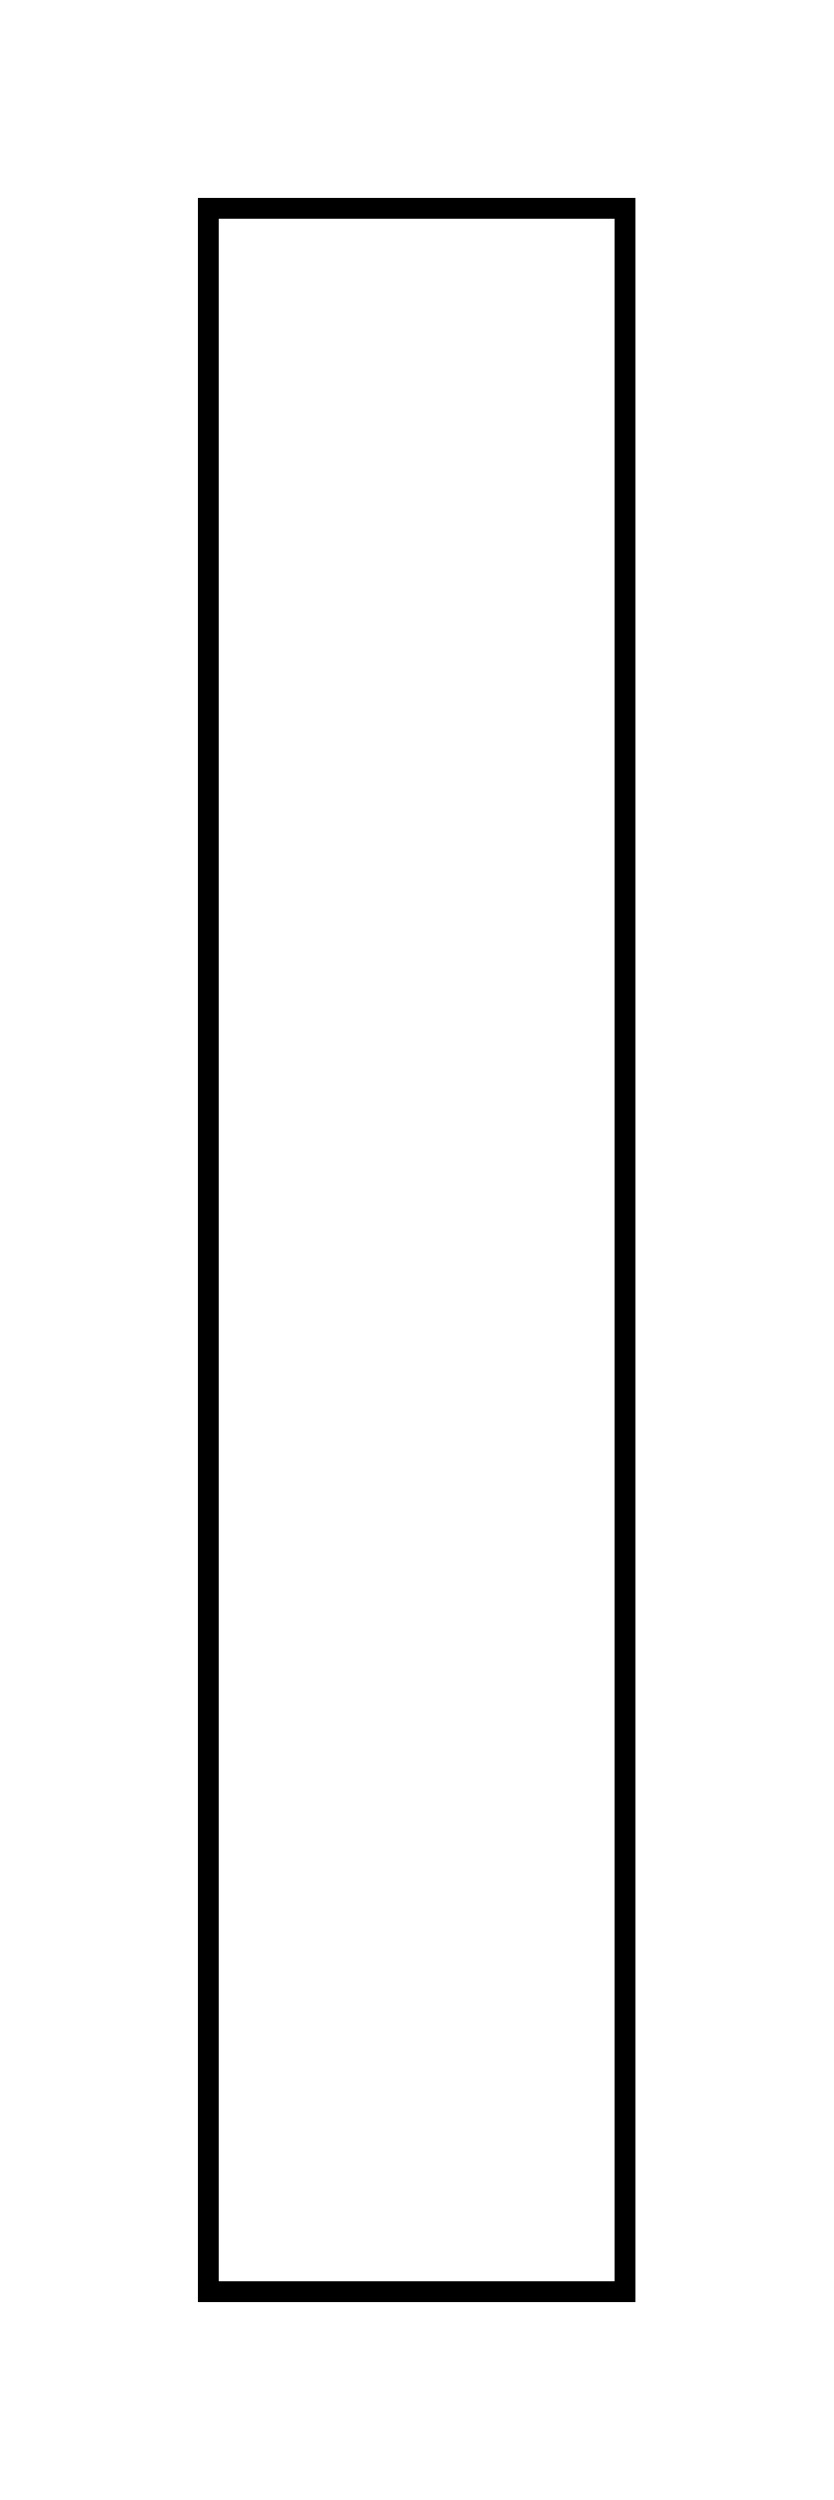
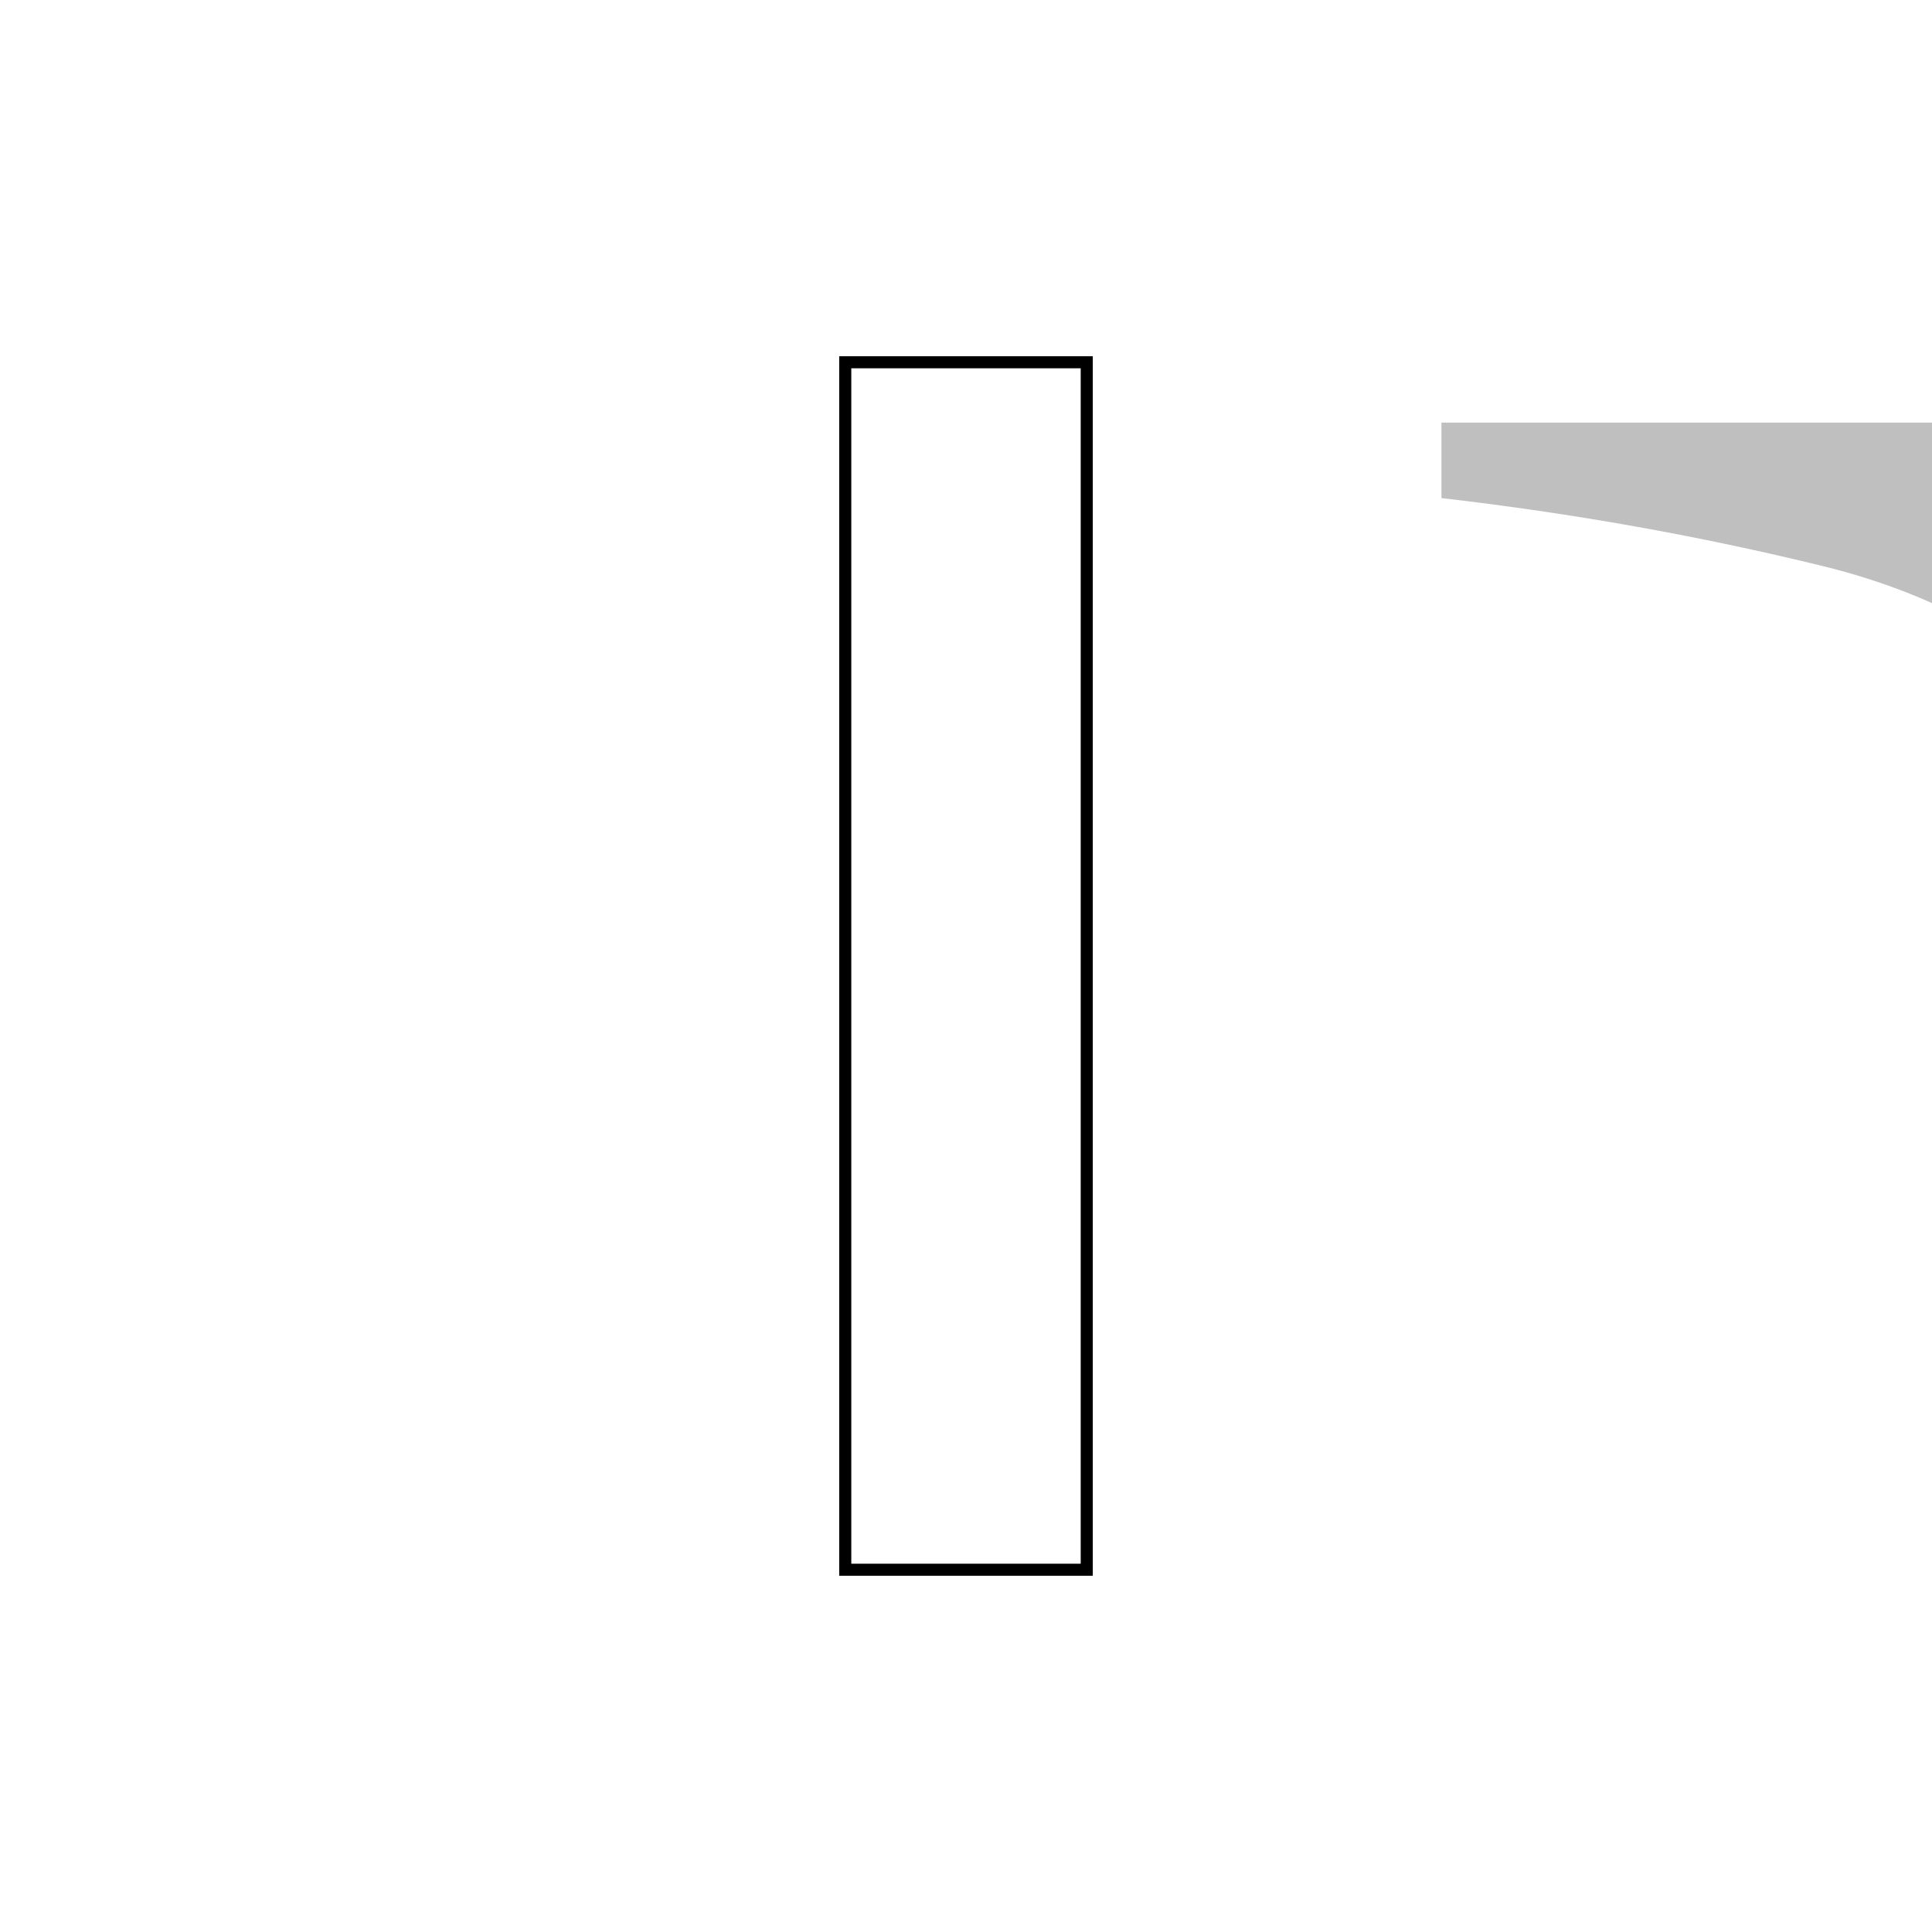
- <svg xmlns="http://www.w3.org/2000/svg" viewBox="-20 -15 40 120">
-   <path d="M -10 -5 L -10 -3.413 L -10 -1.825 L -10 -0.238 L -10 1.349 L -10 2.937 L -10 4.524 L -10 6.111 L -10 7.698 L -10 9.286 L -10 10.873 L -10 12.46 L -10 14.048 L -10 15.635 L -10 17.222 L -10 18.809 L -10 20.397 L -10 21.984 L -10 23.571 L -10 25.159 L -10 26.746 L -10 28.333 L -10 29.921 L -10 31.508 L -10 33.095 L -10 34.682 L -10 36.27 L -10 37.857 L -10 39.444 L -10 41.032 L -10 42.619 L -10 44.206 L -10 45.794 L -10 47.381 L -10 48.968 L -10 50.556 L -10 52.143 L -10 53.73 L -10 55.318 L -10 56.905 L -10 58.492 L -10 60.079 L -10 61.667 L -10 63.254 L -10 64.841 L -10 66.429 L -10 68.016 L -10 69.603 L -10 71.191 L -10 72.778 L -10 74.365 L -10 75.952 L -10 77.54 L -10 79.127 L -10 80.714 L -10 82.302 L -10 83.889 L -10 85.476 L -10 87.064 L -10 88.651 L -10 90.238 L -10 91.825 L -10 93.413 L -10 95 L 10 95 L 10 93.413 L 10 91.825 L 10 90.238 L 10 88.651 L 10 87.064 L 10 85.476 L 10 83.889 L 10 82.302 L 10 80.714 L 10 79.127 L 10 77.54 L 10 75.952 L 10 74.365 L 10 72.778 L 10 71.191 L 10 69.603 L 10 68.016 L 10 66.429 L 10 64.841 L 10 63.254 L 10 61.667 L 10 60.079 L 10 58.492 L 10 56.905 L 10 55.318 L 10 53.73 L 10 52.143 L 10 50.556 L 10 48.968 L 10 47.381 L 10 45.794 L 10 44.206 L 10 42.619 L 10 41.032 L 10 39.444 L 10 37.857 L 10 36.27 L 10 34.682 L 10 33.095 L 10 31.508 L 10 29.921 L 10 28.333 L 10 26.746 L 10 25.159 L 10 23.571 L 10 21.984 L 10 20.397 L 10 18.809 L 10 17.222 L 10 15.635 L 10 14.048 L 10 12.46 L 10 10.873 L 10 9.286 L 10 7.698 L 10 6.111 L 10 4.524 L 10 2.937 L 10 1.349 L 10 -0.238 L 10 -1.825 L 10 -3.413 L 10 -5 L -10 -5 Z" fill="none" stroke="black" stroke-width="1" />
+ <svg xmlns="http://www.w3.org/2000/svg" width="1200" height="1200" viewBox="-40 -35 80 160">
+   <g id="reference" opacity="0.25" transform="matrix(1 0 -0 1 0 0)">
+     <g transform="matrix(1,0,0,1,-723.651,-447.875)">
+       <path d="M955.526,454.125L955.526,447.875L763.026,447.875L763.026,454.125C773.859,455.375 784.38,457.25 794.589,459.75C804.797,462.25 812.818,467.042 818.651,474.125C821.151,477.042 822.922,481.208 823.964,486.625C825.005,492.042 825.839,498.188 826.464,505.063C827.089,511.938 827.401,519.125 827.401,526.625L827.401,744.125C827.401,755.792 827.297,766.625 827.089,776.625C826.88,786.625 826.776,794.542 826.776,800.375C826.359,812.042 825.63,823.708 824.589,835.375C823.547,847.042 821.776,857.458 819.276,866.625C816.359,876.208 811.672,884.333 805.214,891C798.755,897.667 790.318,901 779.901,901C776.568,901 773.026,900.271 769.276,898.813C765.526,897.354 762.609,895.167 760.526,892.25L760.526,890.375C769.276,889.125 776.568,886.313 782.401,881.938C788.234,877.563 791.151,870.583 791.151,861C791.151,852.667 788.13,845.479 782.089,839.438C776.047,833.396 768.859,830.375 760.526,830.375C750.943,830.375 742.401,833.5 734.901,839.75C727.401,846 723.651,854.125 723.651,864.125C723.651,872.042 725.214,878.813 728.339,884.438C731.464,890.063 735.63,894.438 740.839,897.563C746.047,900.688 751.88,903.083 758.339,904.75C764.797,906.417 771.359,907.25 778.026,907.25C790.109,907.25 803.339,904.958 817.714,900.375C832.089,895.792 845.943,888.292 859.276,877.875C870.109,869.542 878.859,860.479 885.526,850.688C892.193,840.896 895.526,829.125 895.526,815.375L895.526,600.375C895.526,589.958 895.63,579.646 895.839,569.438C896.047,559.229 896.151,548.917 896.151,538.5C896.568,528.917 896.984,518.604 897.401,507.563C897.818,496.521 899.693,487.667 903.026,481C908.443,471 916.359,464.333 926.776,461C937.193,457.667 946.776,455.375 955.526,454.125Z" style="fill-rule:nonzero;" />
+     </g>
+   </g>
+   <g id="glyph">
+     <path d="M -10 -5 L -10 -3.413 L -10 -1.825 L -10 -0.238 L -10 1.349 L -10 2.937 L -10 4.524 L -10 6.111 L -10 7.698 L -10 9.286 L -10 10.873 L -10 12.46 L -10 14.048 L -10 15.635 L -10 17.222 L -10 18.809 L -10 20.397 L -10 21.984 L -10 23.571 L -10 25.159 L -10 26.746 L -10 28.333 L -10 29.921 L -10 31.508 L -10 33.095 L -10 34.682 L -10 36.27 L -10 37.857 L -10 39.444 L -10 41.032 L -10 42.619 L -10 44.206 L -10 45.794 L -10 47.381 L -10 48.968 L -10 50.556 L -10 52.143 L -10 53.73 L -10 55.318 L -10 56.905 L -10 58.492 L -10 60.079 L -10 61.667 L -10 63.254 L -10 64.841 L -10 66.429 L -10 68.016 L -10 69.603 L -10 71.191 L -10 72.778 L -10 74.365 L -10 75.952 L -10 77.54 L -10 79.127 L -10 80.714 L -10 82.302 L -10 83.889 L -10 85.476 L -10 87.064 L -10 88.651 L -10 90.238 L -10 91.825 L -10 93.413 L -10 95 L 10 95 L 10 93.413 L 10 91.825 L 10 90.238 L 10 88.651 L 10 87.064 L 10 85.476 L 10 83.889 L 10 82.302 L 10 80.714 L 10 79.127 L 10 77.54 L 10 75.952 L 10 74.365 L 10 72.778 L 10 71.191 L 10 69.603 L 10 68.016 L 10 66.429 L 10 64.841 L 10 63.254 L 10 61.667 L 10 60.079 L 10 58.492 L 10 56.905 L 10 55.318 L 10 53.73 L 10 52.143 L 10 50.556 L 10 48.968 L 10 47.381 L 10 45.794 L 10 44.206 L 10 42.619 L 10 41.032 L 10 39.444 L 10 37.857 L 10 36.27 L 10 34.682 L 10 33.095 L 10 31.508 L 10 29.921 L 10 28.333 L 10 26.746 L 10 25.159 L 10 23.571 L 10 21.984 L 10 20.397 L 10 18.809 L 10 17.222 L 10 15.635 L 10 14.048 L 10 12.46 L 10 10.873 L 10 9.286 L 10 7.698 L 10 6.111 L 10 4.524 L 10 2.937 L 10 1.349 L 10 -0.238 L 10 -1.825 L 10 -3.413 L 10 -5 L -10 -5 Z" fill="none" stroke="black" stroke-width="1" />
+   </g>
</svg>
